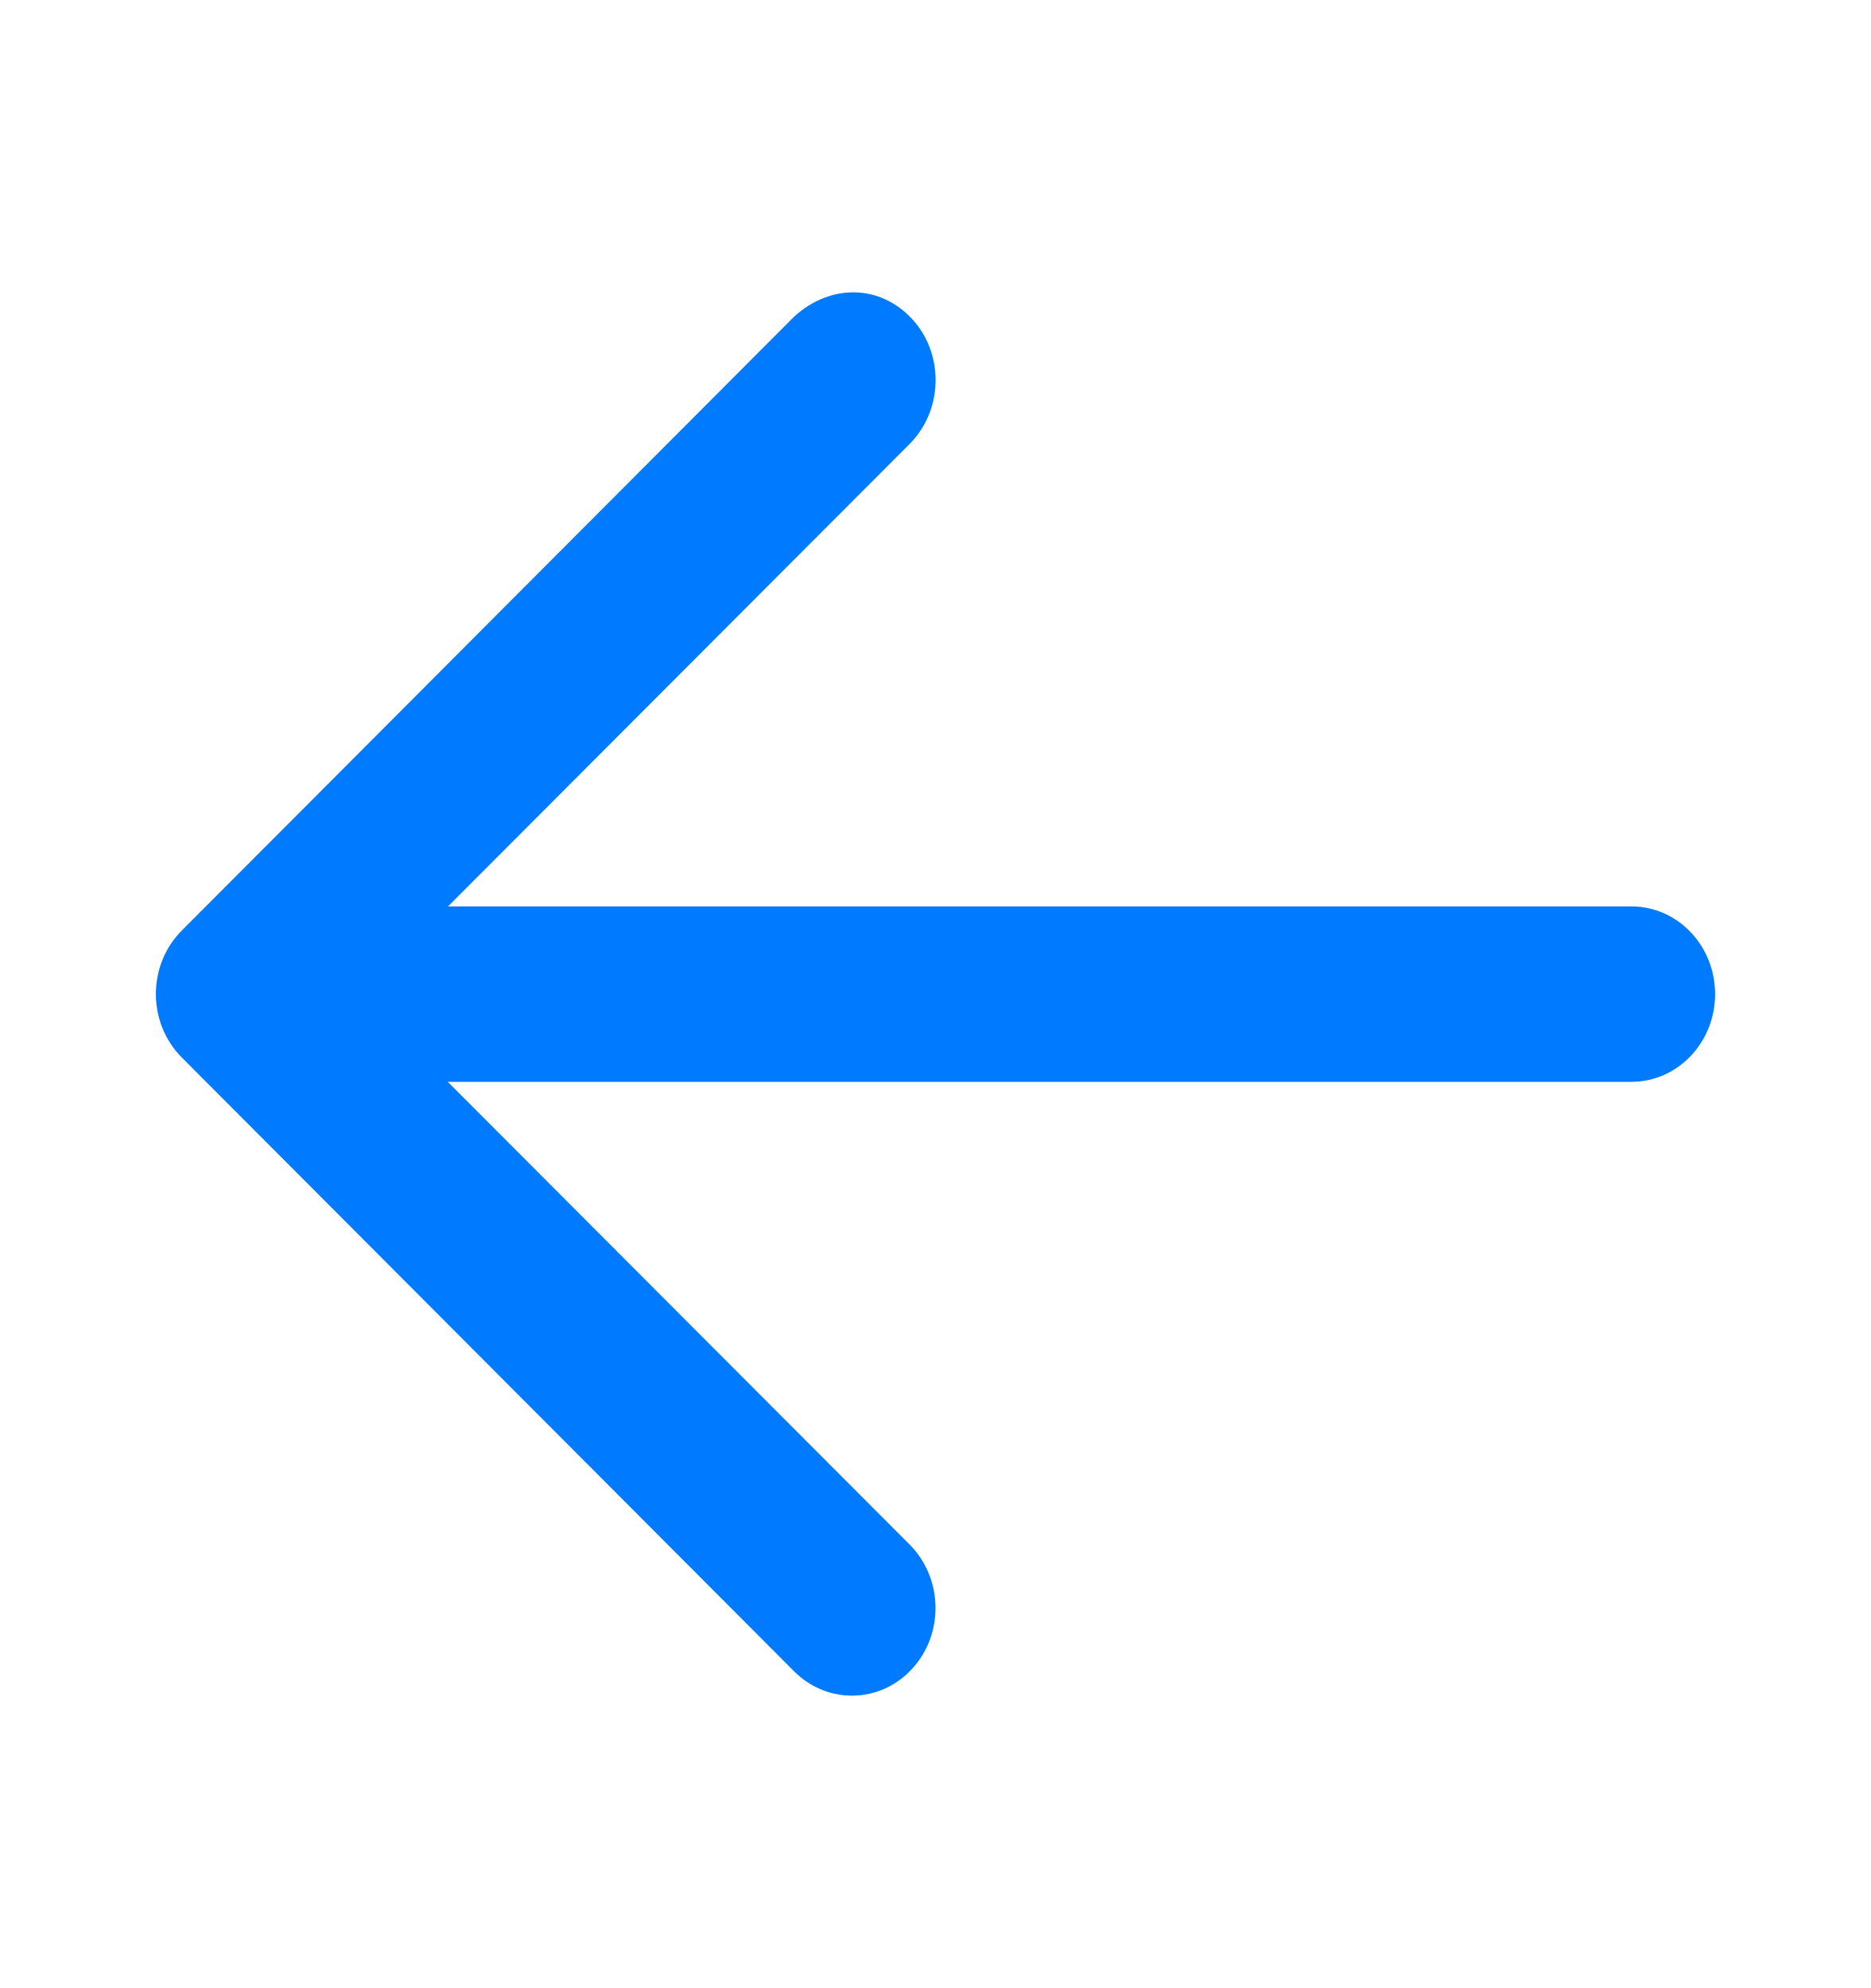
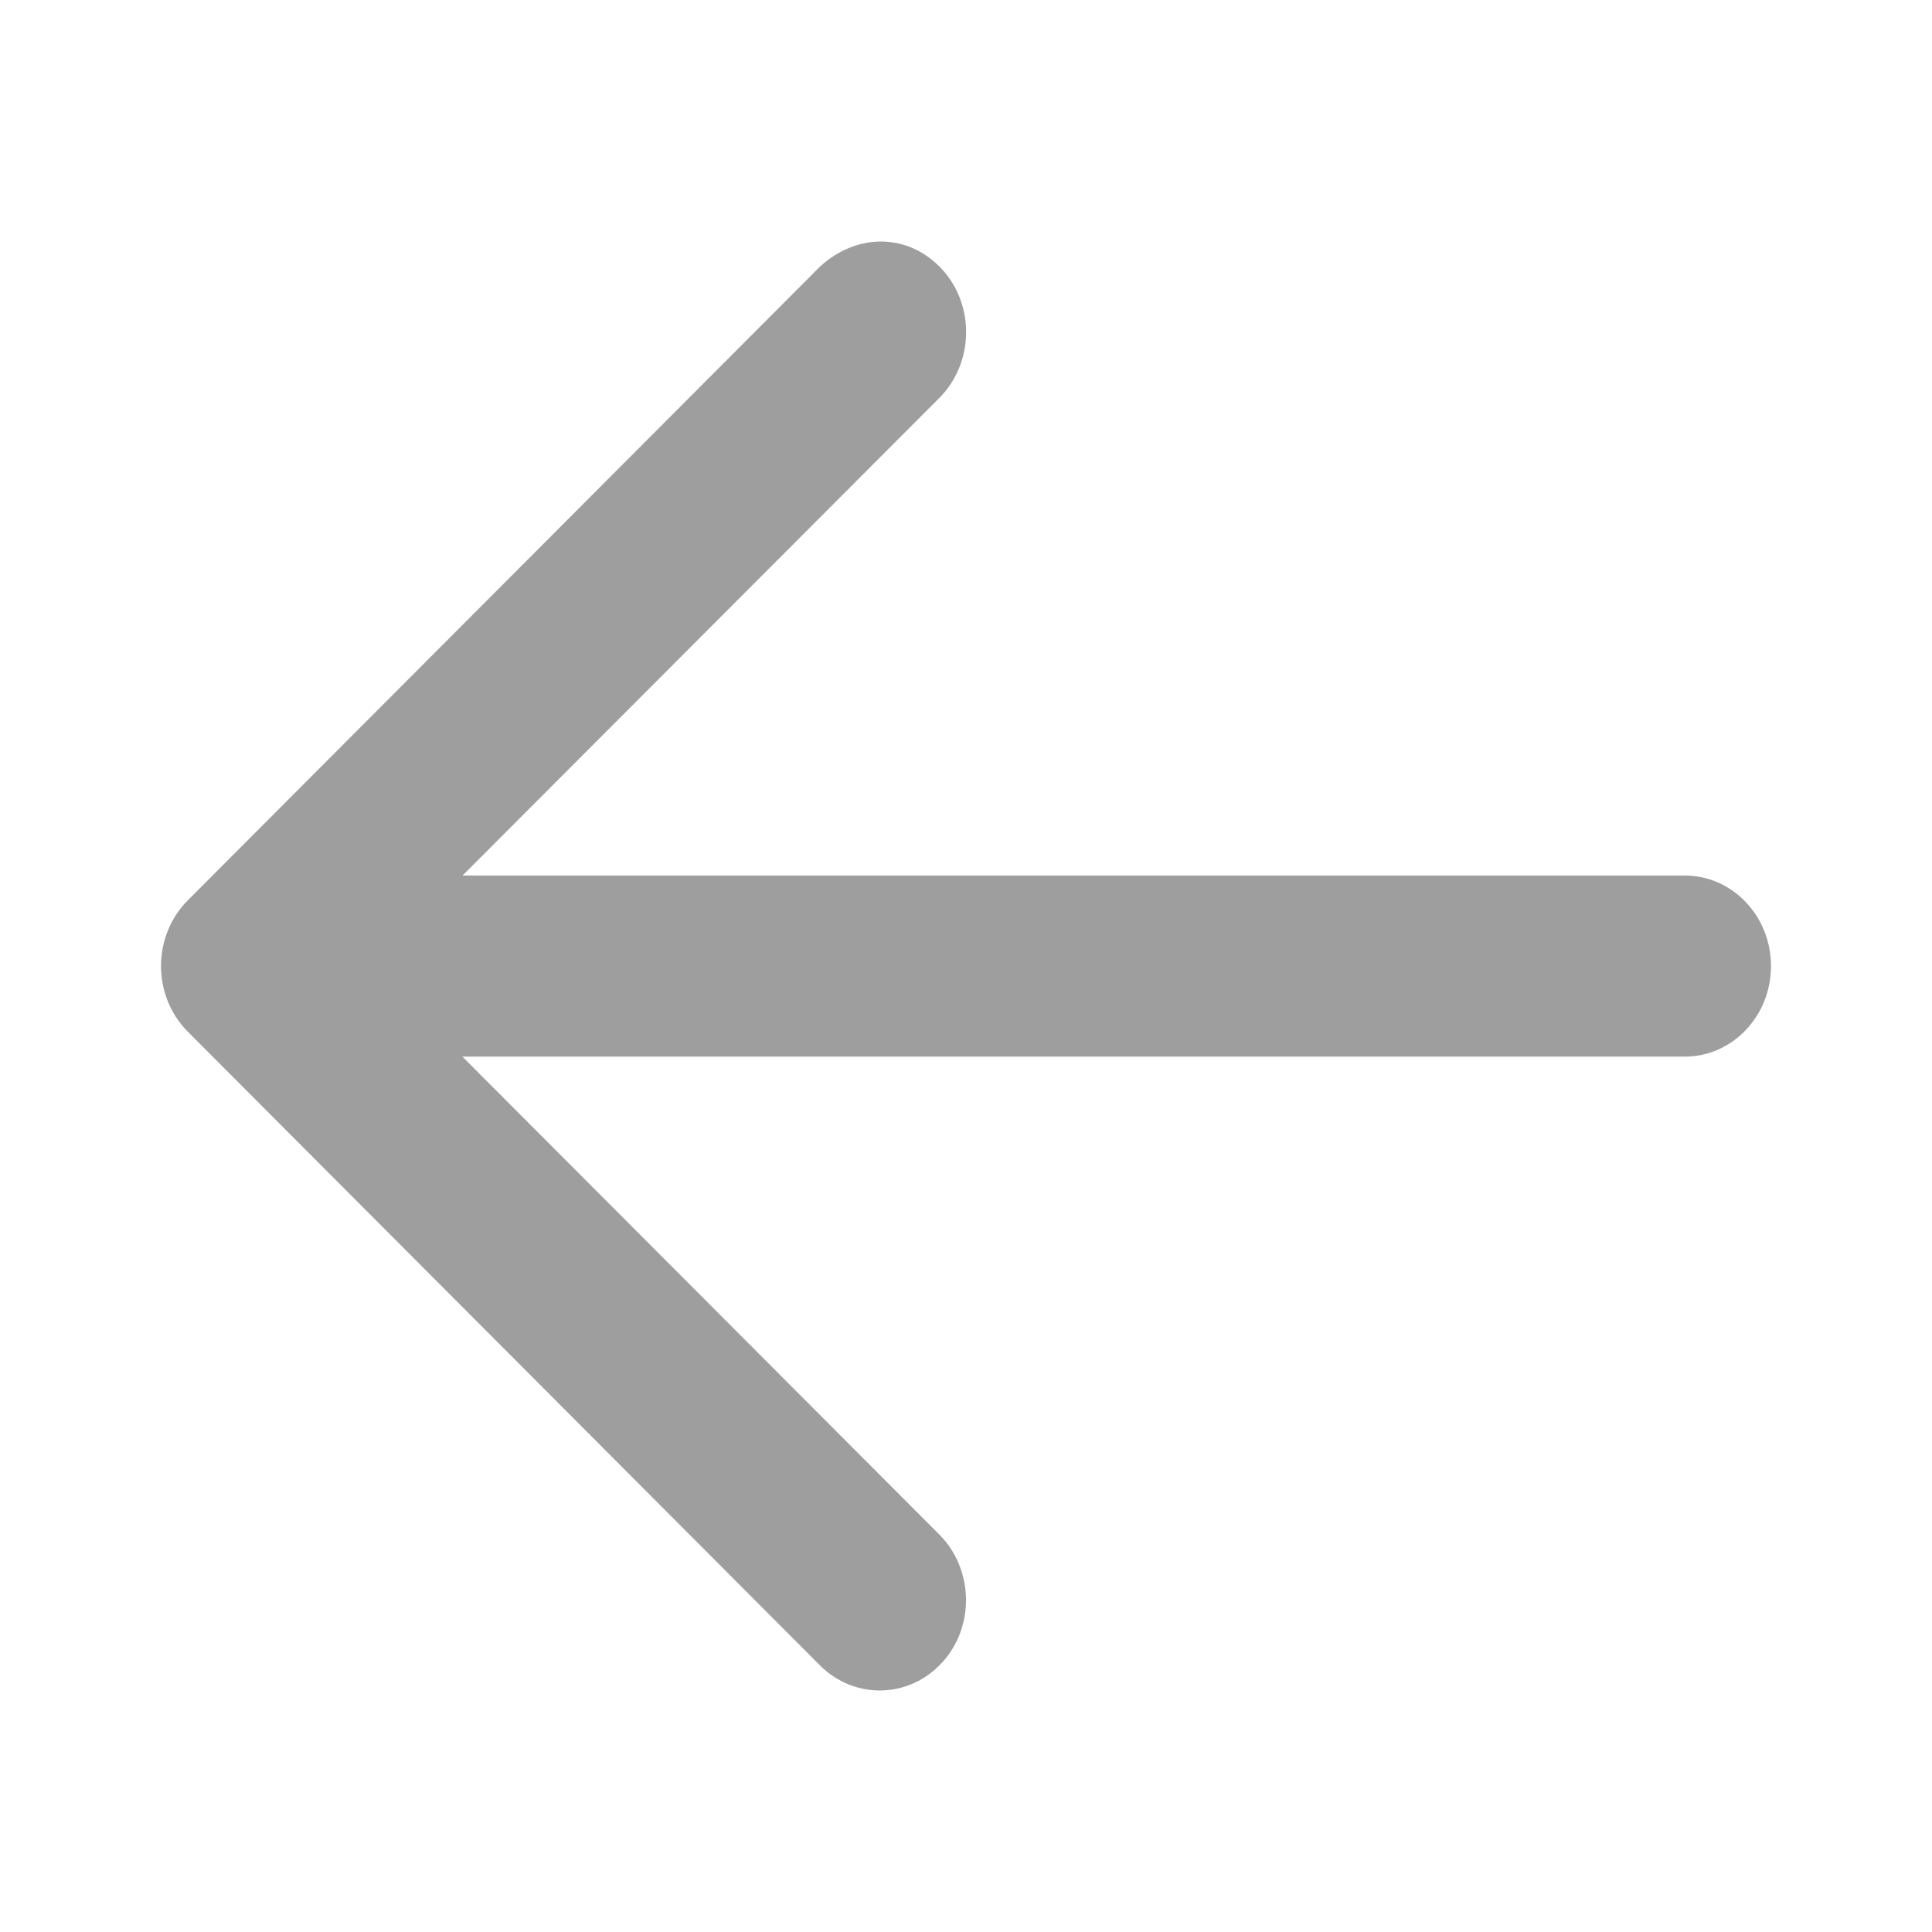
- <svg xmlns="http://www.w3.org/2000/svg" width="16" height="17" viewBox="0 0 16 17" fill="none">
-   <path d="M6.792 2.707L1.555 7.957C1.413 8.098 1.333 8.295 1.333 8.5C1.333 8.705 1.413 8.901 1.555 9.043L6.792 14.293C7.078 14.578 7.53 14.568 7.802 14.268C8.075 13.971 8.065 13.494 7.778 13.207L3.829 9.251H13.952C14.346 9.251 14.667 8.915 14.667 8.501C14.667 8.086 14.346 7.751 13.952 7.751H3.831L7.78 3.795C8.066 3.507 8.075 3.03 7.804 2.732C7.53 2.432 7.105 2.422 6.792 2.707Z" fill="#007AFF" />
+ <svg xmlns="http://www.w3.org/2000/svg" width="24" height="24" viewBox="0 0 24 24" fill="none">
+   <path d="M10.188 3.31L2.332 11.185C2.12 11.398 2 11.692 2 12C2 12.308 2.12 12.602 2.332 12.815L10.188 20.69C10.617 21.117 11.295 21.101 11.704 20.652C12.112 20.206 12.097 19.491 11.667 19.061L5.744 13.126H20.928C21.52 13.126 22 12.622 22 12.001C22 11.38 21.52 10.876 20.928 10.876H5.746L11.67 4.942C12.099 4.51 12.112 3.795 11.706 3.349C11.296 2.899 10.657 2.883 10.188 3.31Z" fill="#9E9E9E" />
</svg>
